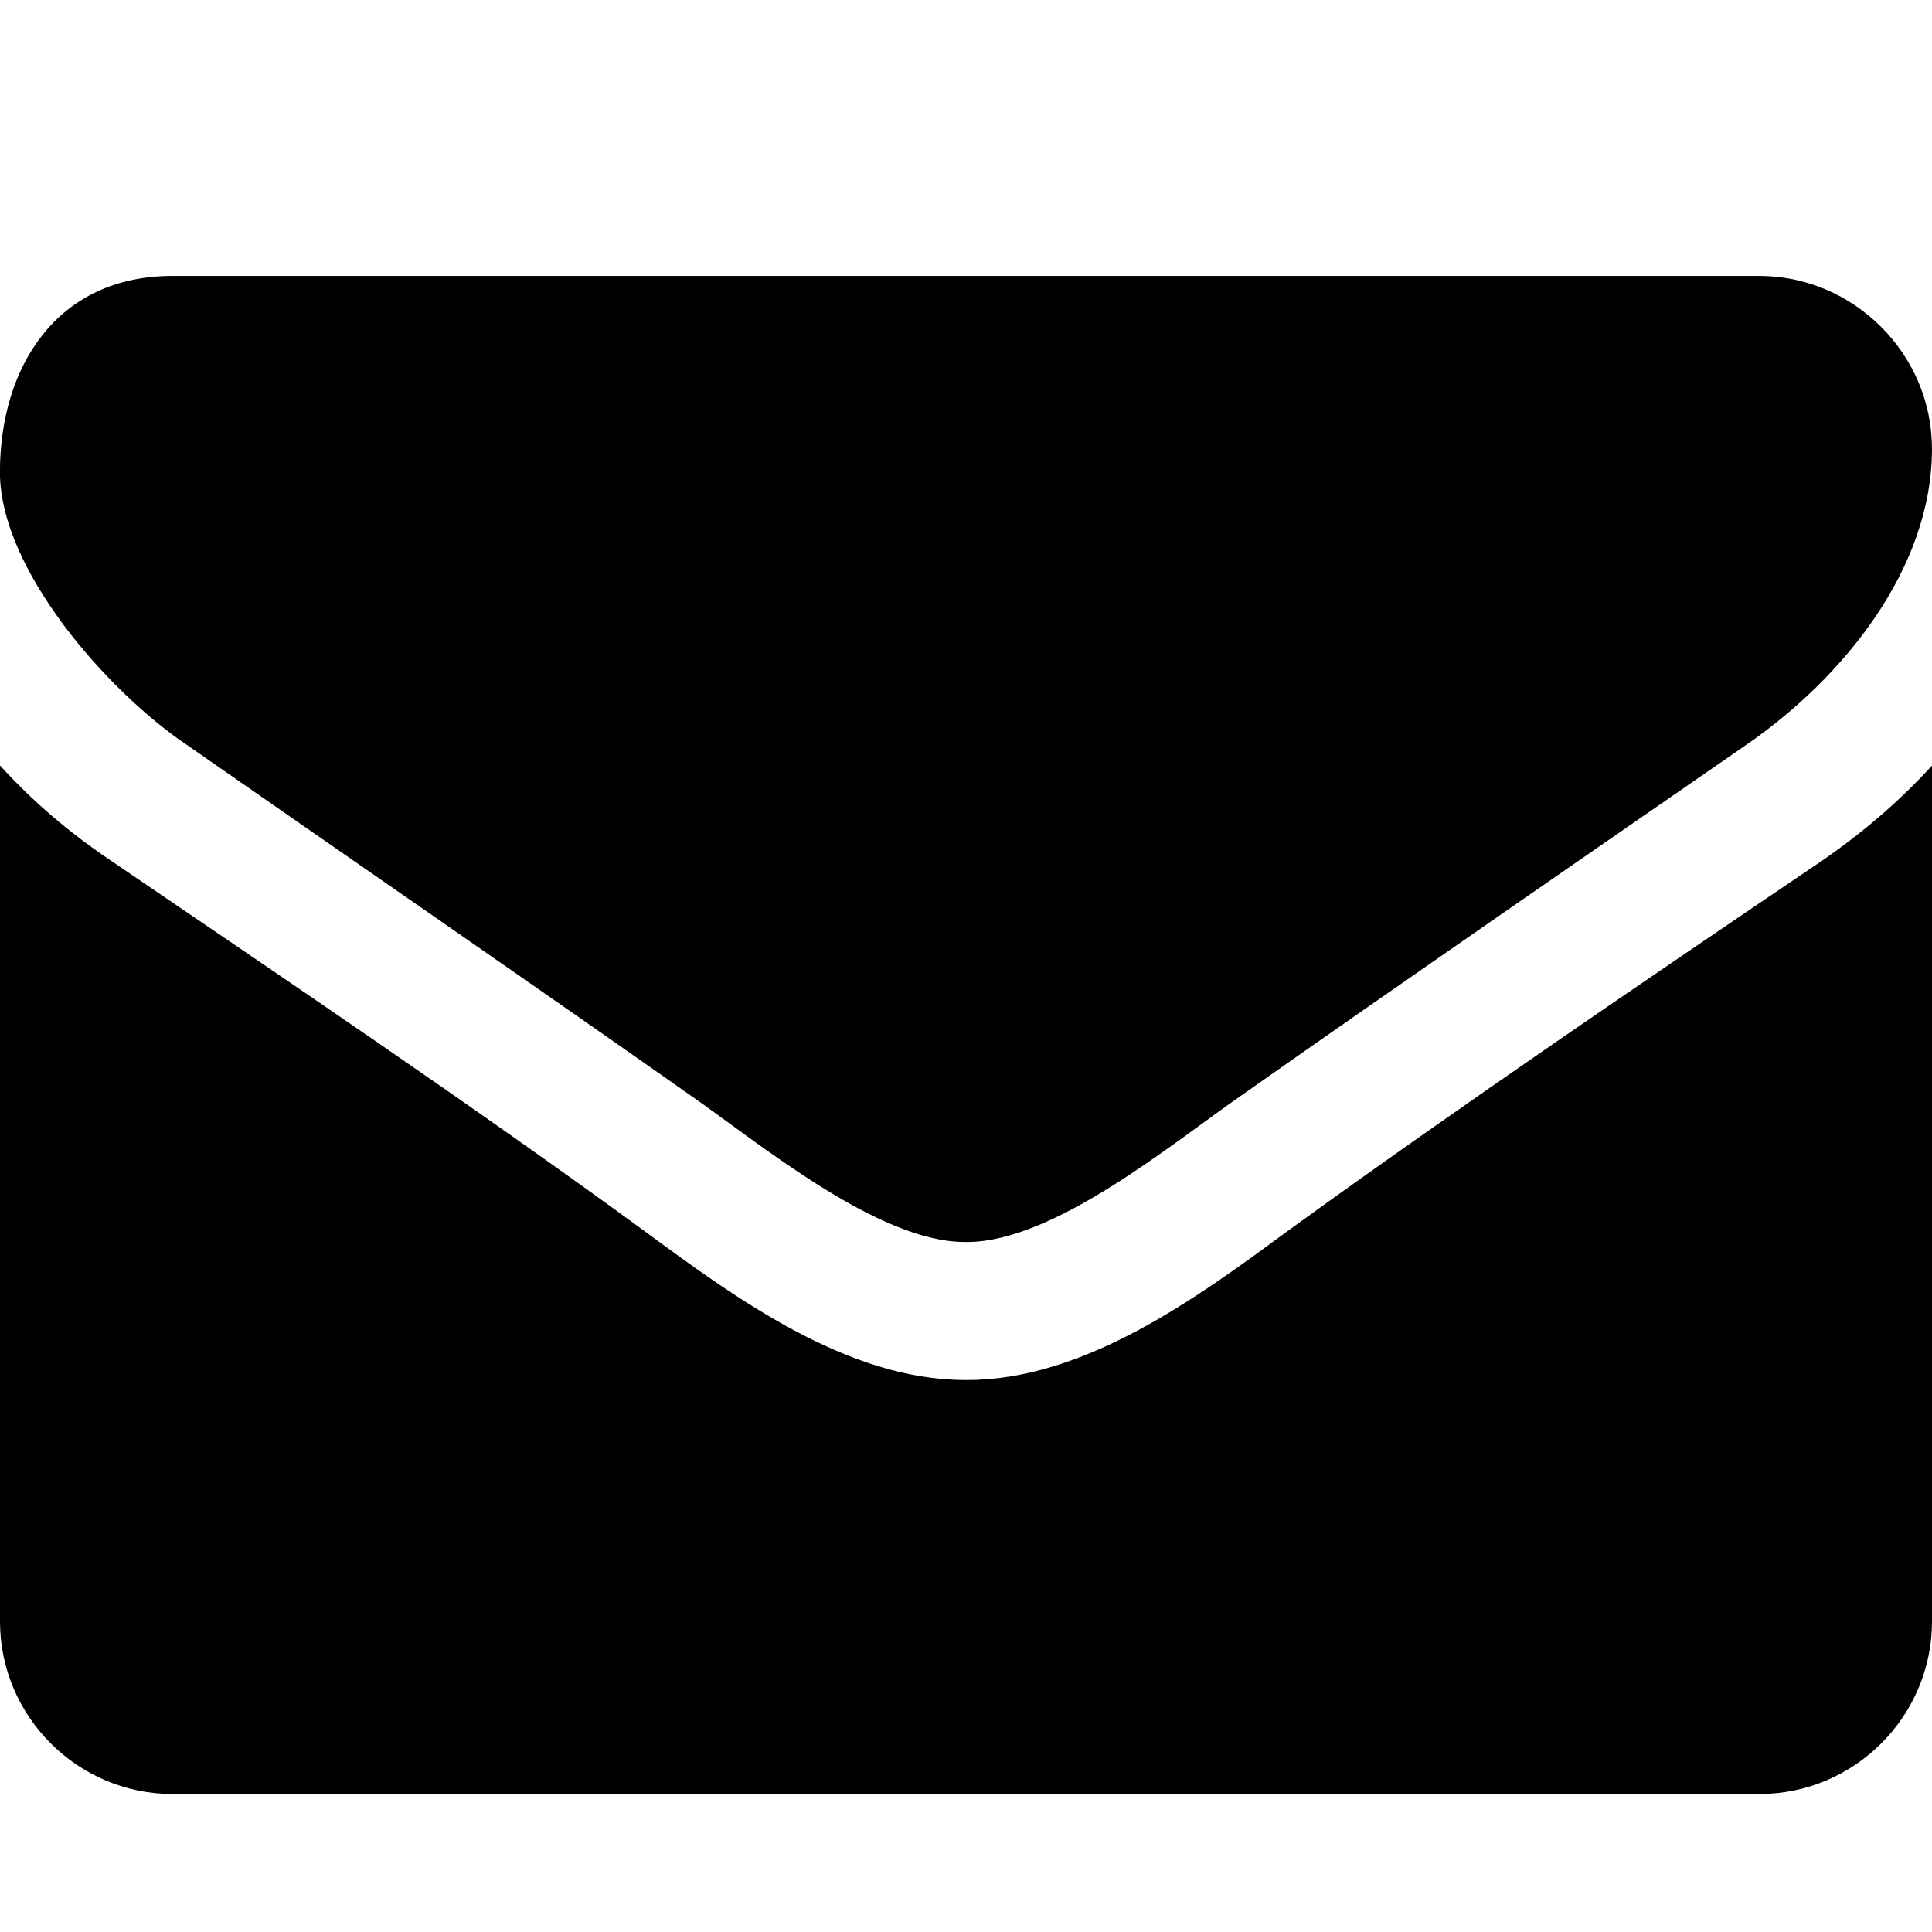
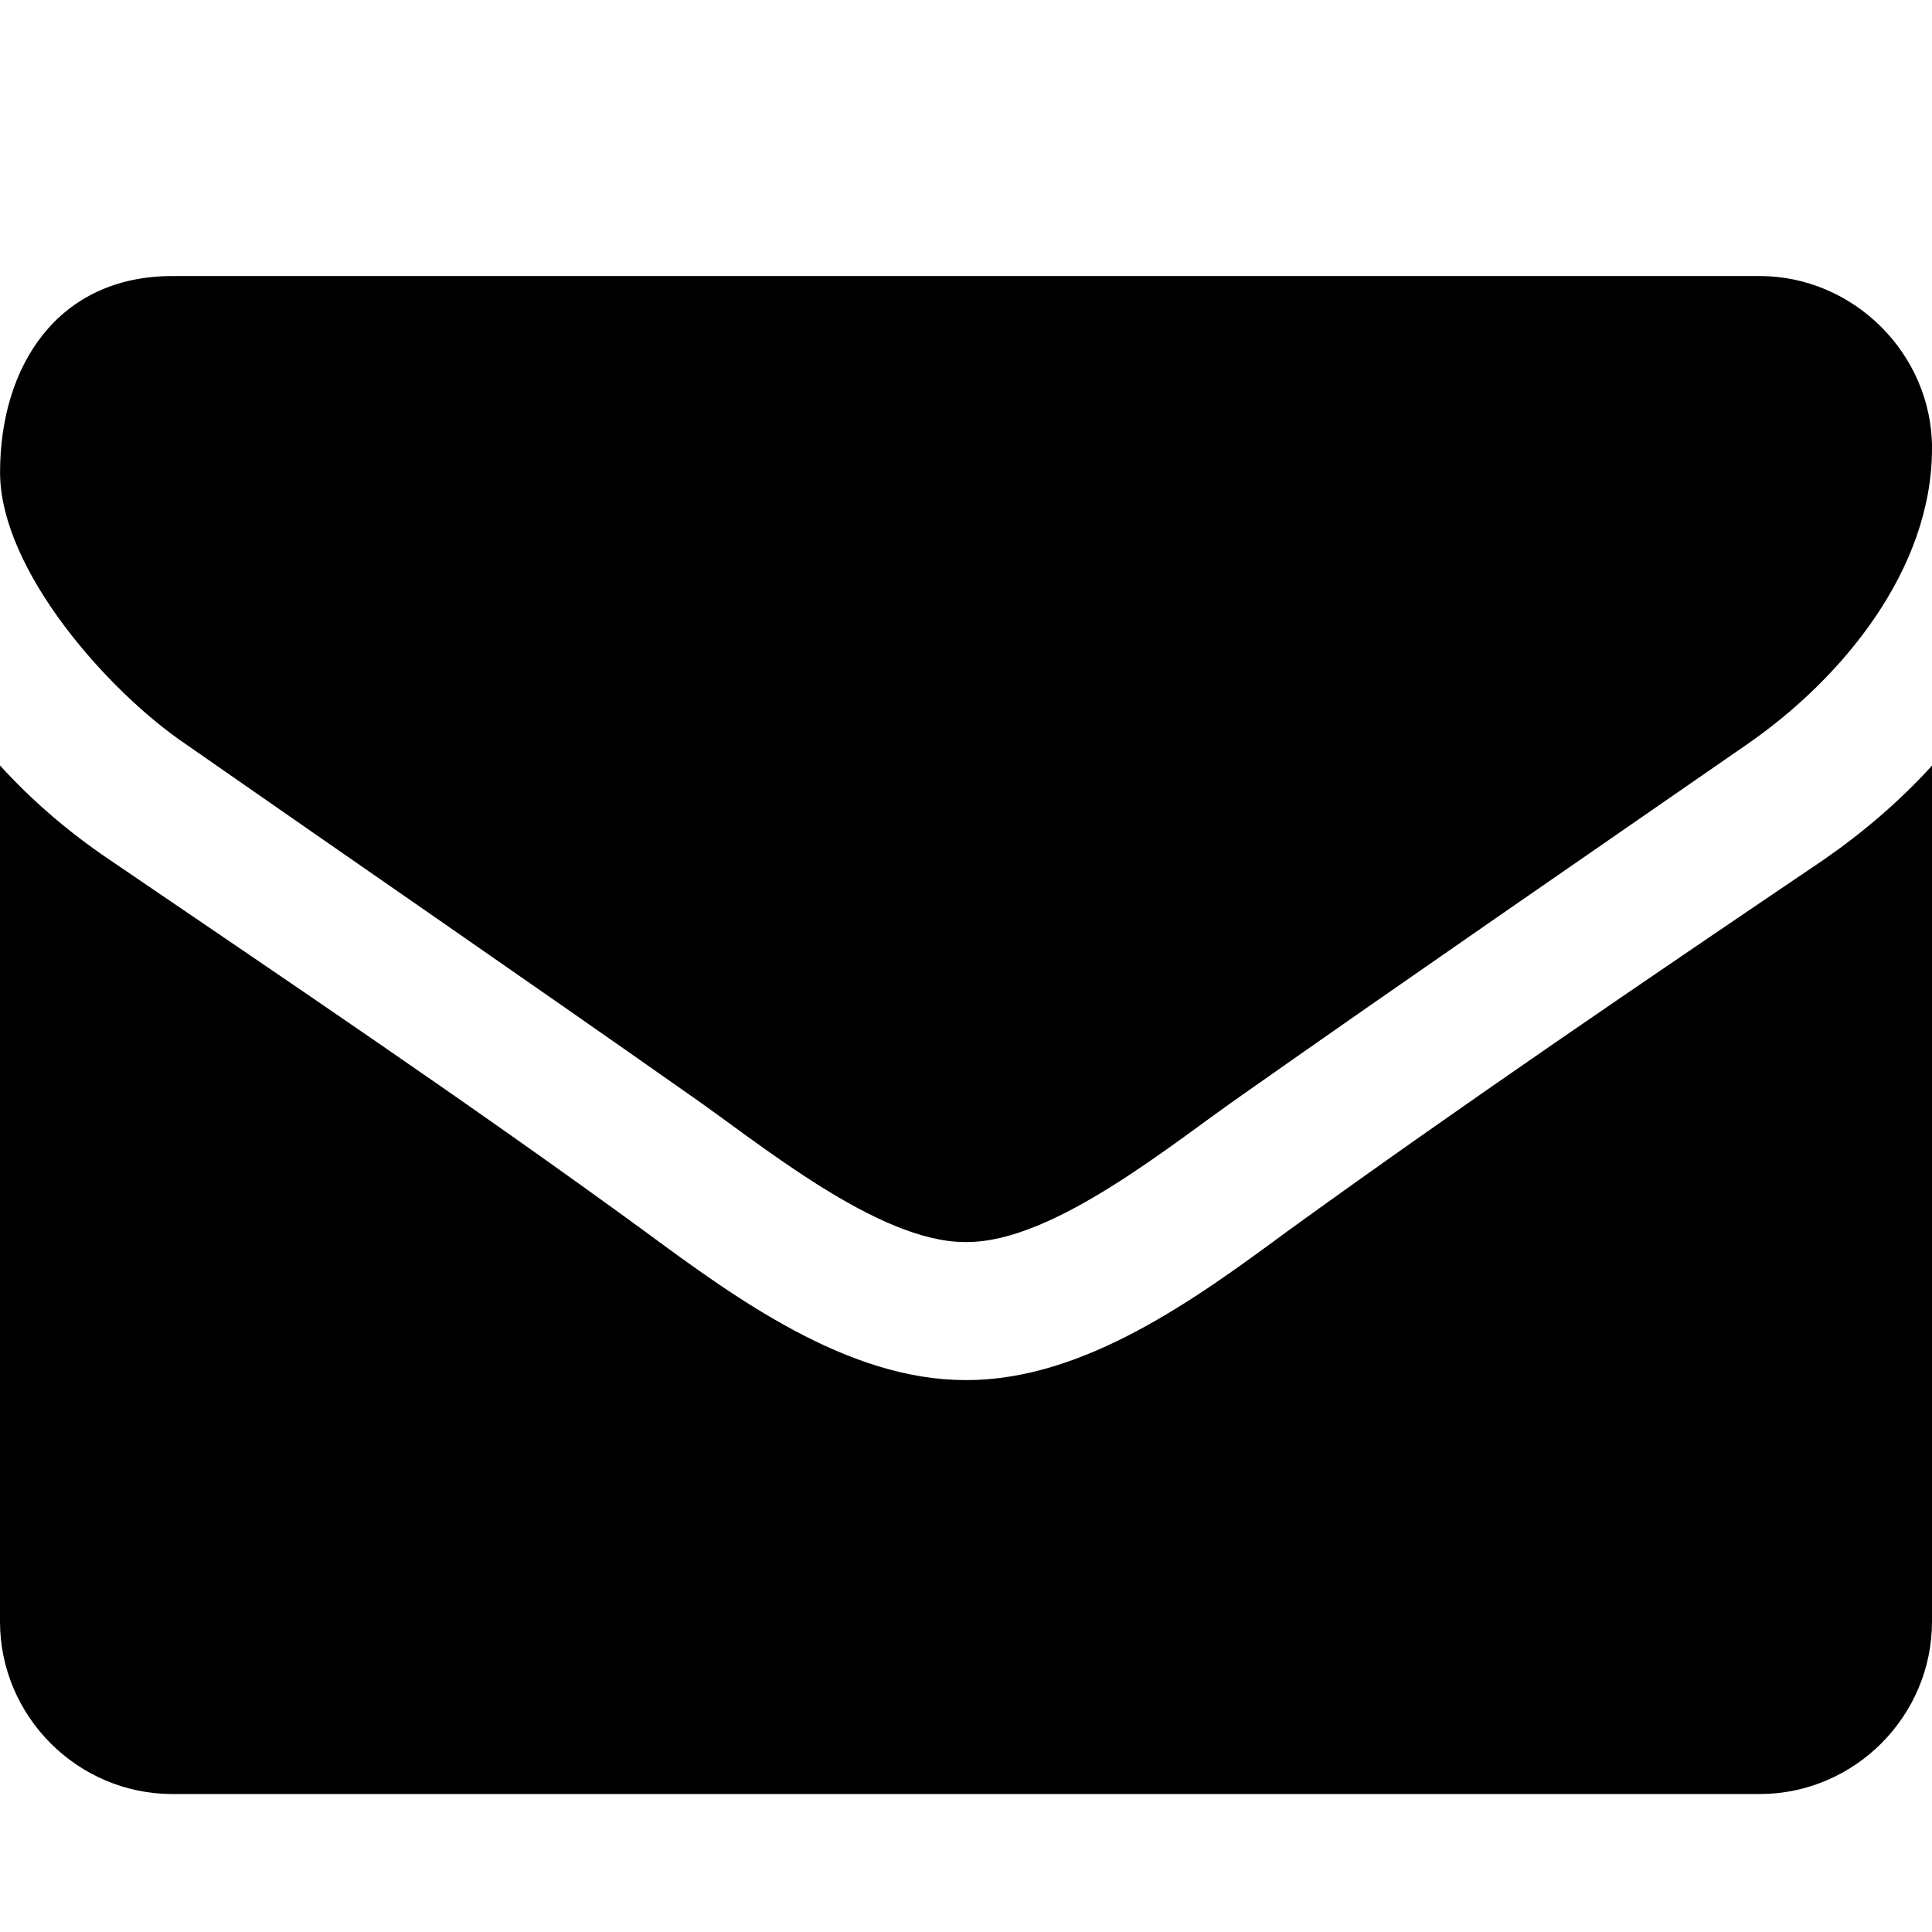
- <svg xmlns="http://www.w3.org/2000/svg" version="1.1" width="28" height="28" viewBox="0 0 28 28">
-   <path d="M28 11.094v12.406c0 1.375-1.125 2.5-2.5 2.5h-23c-1.375 0-2.5-1.125-2.5-2.5v-12.406c0.469 0.516 1 0.969 1.578 1.359 2.594 1.766 5.219 3.531 7.766 5.391 1.313 0.969 2.938 2.156 4.641 2.156h0.031c1.703 0 3.328-1.188 4.641-2.156 2.547-1.844 5.172-3.625 7.781-5.391 0.562-0.391 1.094-0.844 1.563-1.359zM28 6.5c0 1.75-1.297 3.328-2.672 4.281-2.438 1.687-4.891 3.375-7.313 5.078-1.016 0.703-2.734 2.141-4 2.141h-0.031c-1.266 0-2.984-1.437-4-2.141-2.422-1.703-4.875-3.391-7.297-5.078-1.109-0.75-2.688-2.516-2.688-3.938 0-1.531 0.828-2.844 2.5-2.844h23c1.359 0 2.5 1.125 2.5 2.5z" />
+ <svg xmlns="http://www.w3.org/2000/svg" version="1.1" width="32" height="32" viewBox="0 0 32 32">
+   <path d="M32 12.679v14.179c0 1.571-1.286 2.857-2.857 2.857h-26.286c-1.571 0-2.857-1.286-2.857-2.857v-14.179c0.536 0.589 1.143 1.107 1.804 1.554 2.964 2.018 5.964 4.036 8.875 6.161 1.5 1.107 3.357 2.464 5.304 2.464h0.036c1.946 0 3.804-1.357 5.304-2.464 2.911-2.107 5.911-4.143 8.893-6.161 0.643-0.446 1.25-0.964 1.786-1.554zM32 7.429c0 2-1.482 3.804-3.054 4.893-2.786 1.929-5.589 3.857-8.357 5.804-1.161 0.804-3.125 2.446-4.571 2.446h-0.036c-1.446 0-3.411-1.643-4.571-2.446-2.768-1.946-5.571-3.875-8.339-5.804-1.268-0.857-3.071-2.875-3.071-4.5 0-1.75 0.946-3.25 2.857-3.25h26.286c1.554 0 2.857 1.286 2.857 2.857z" />
</svg>
